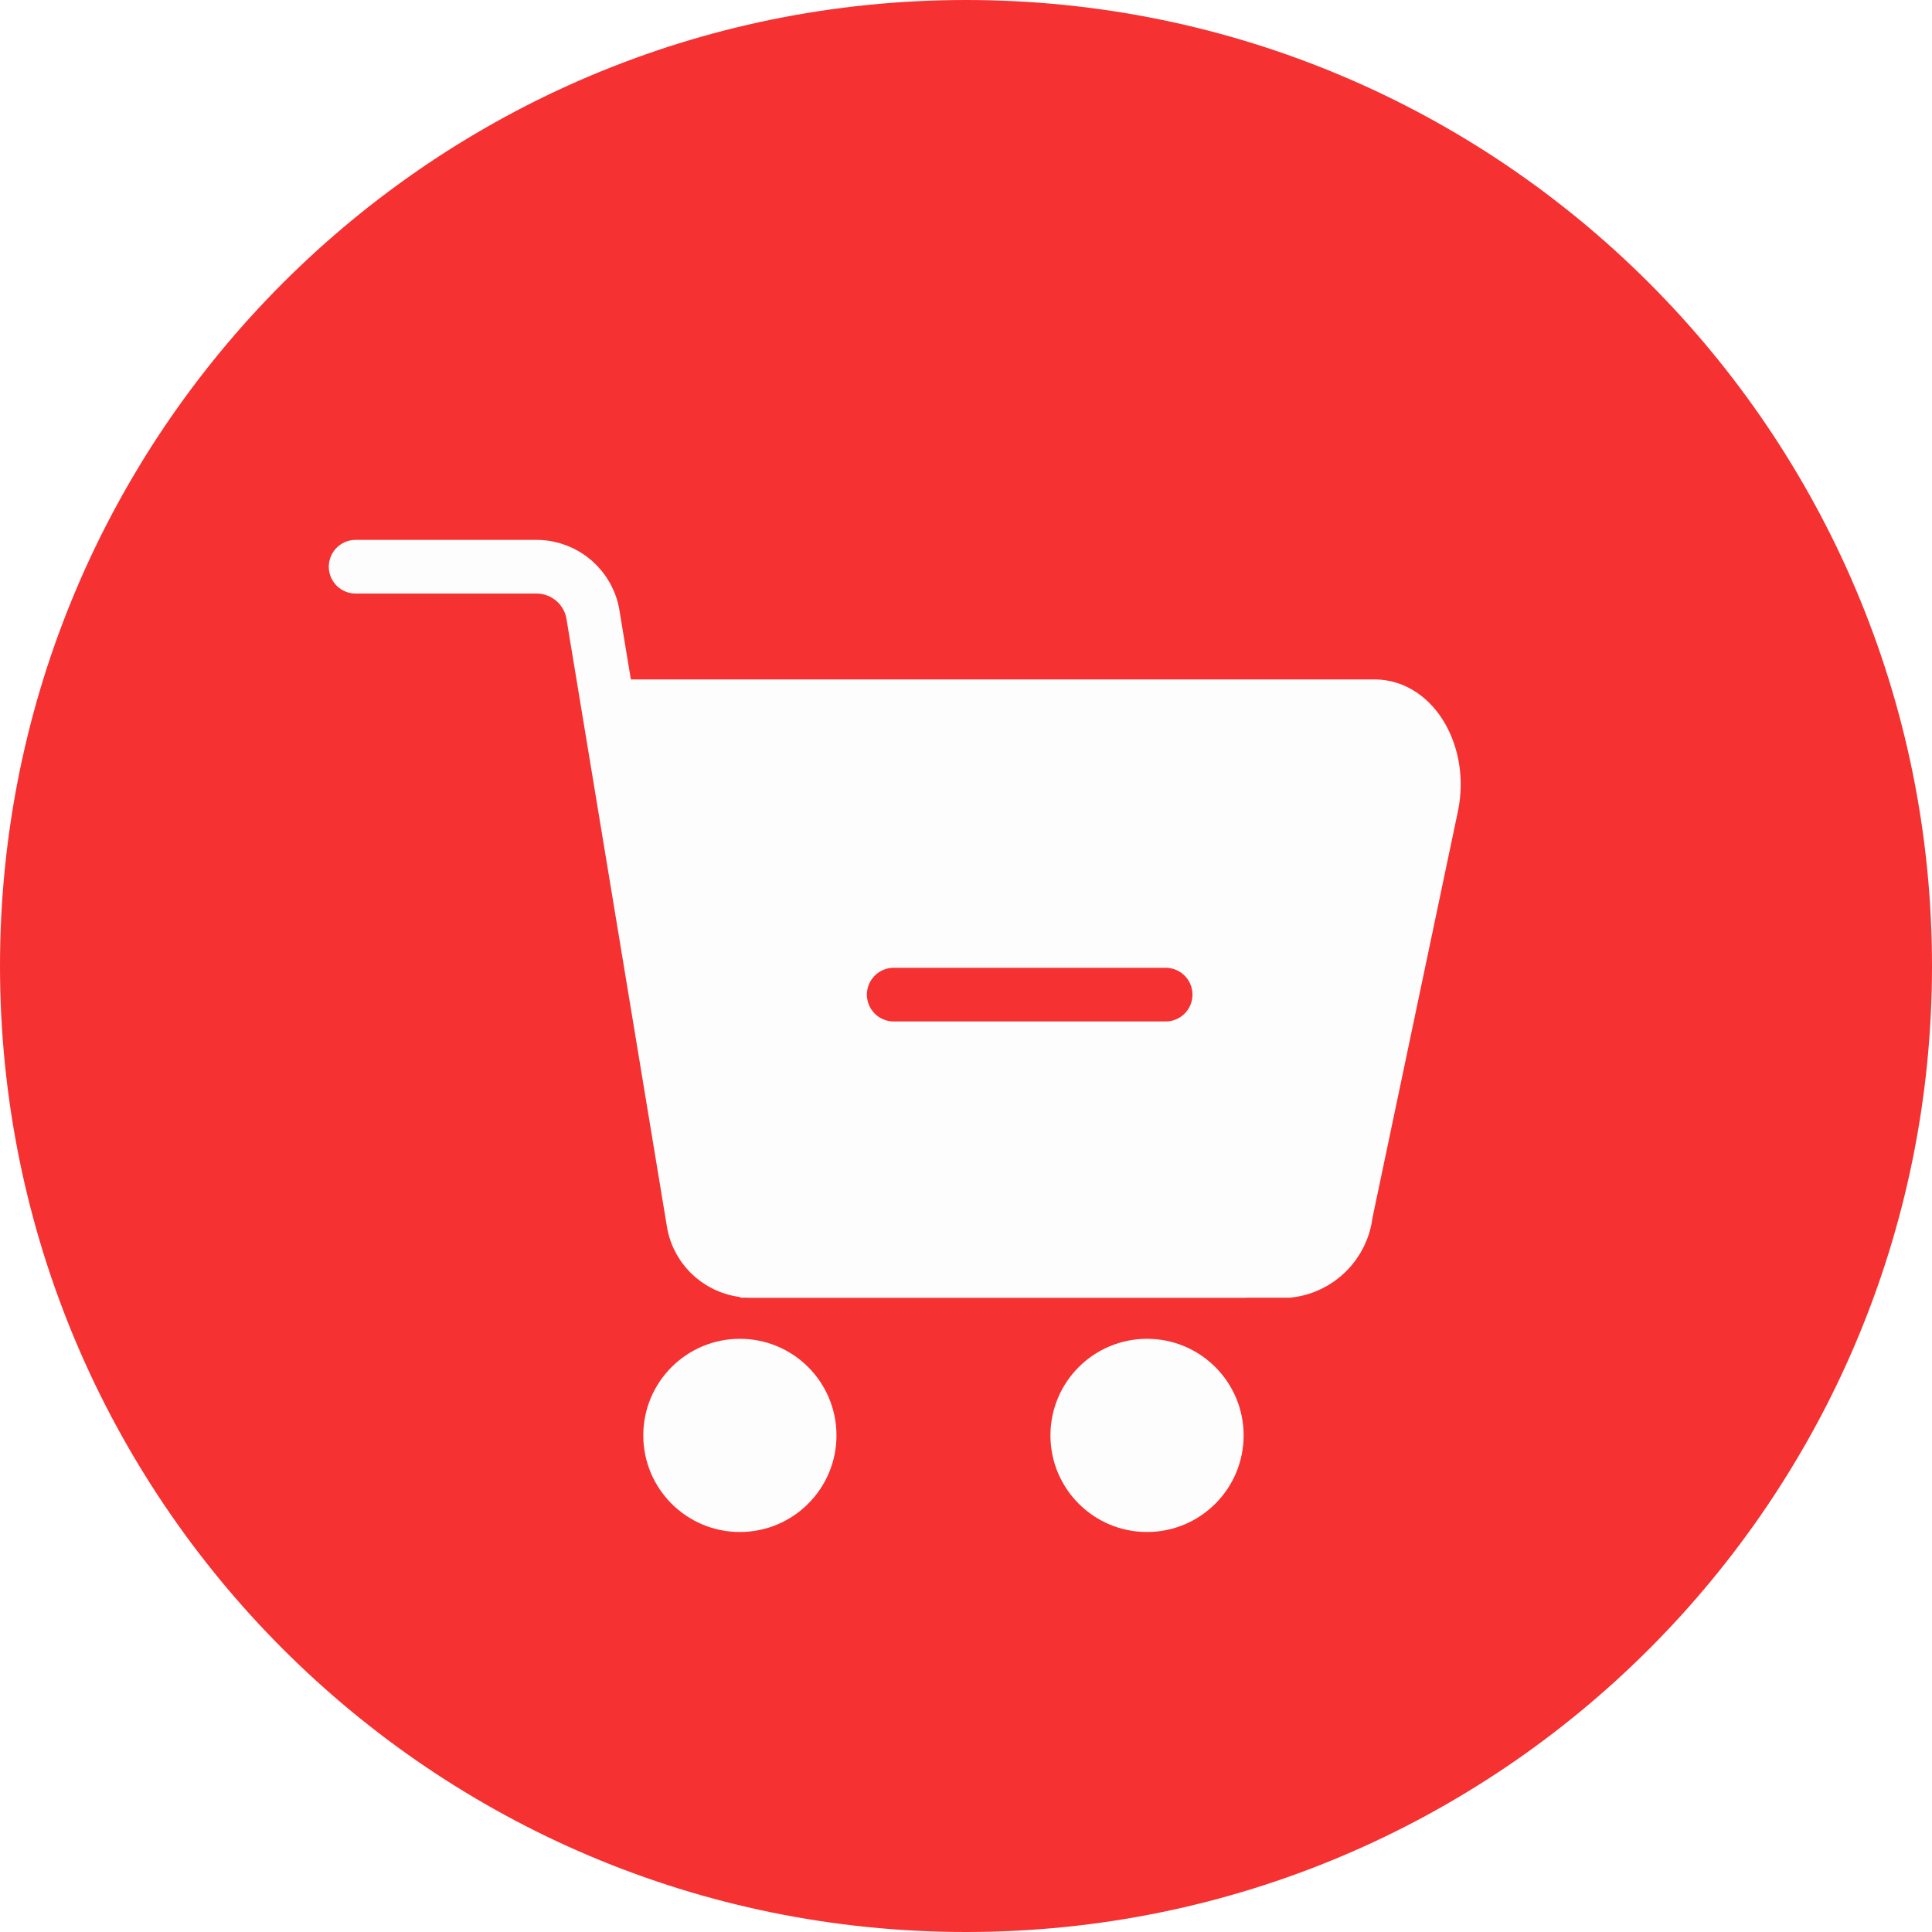
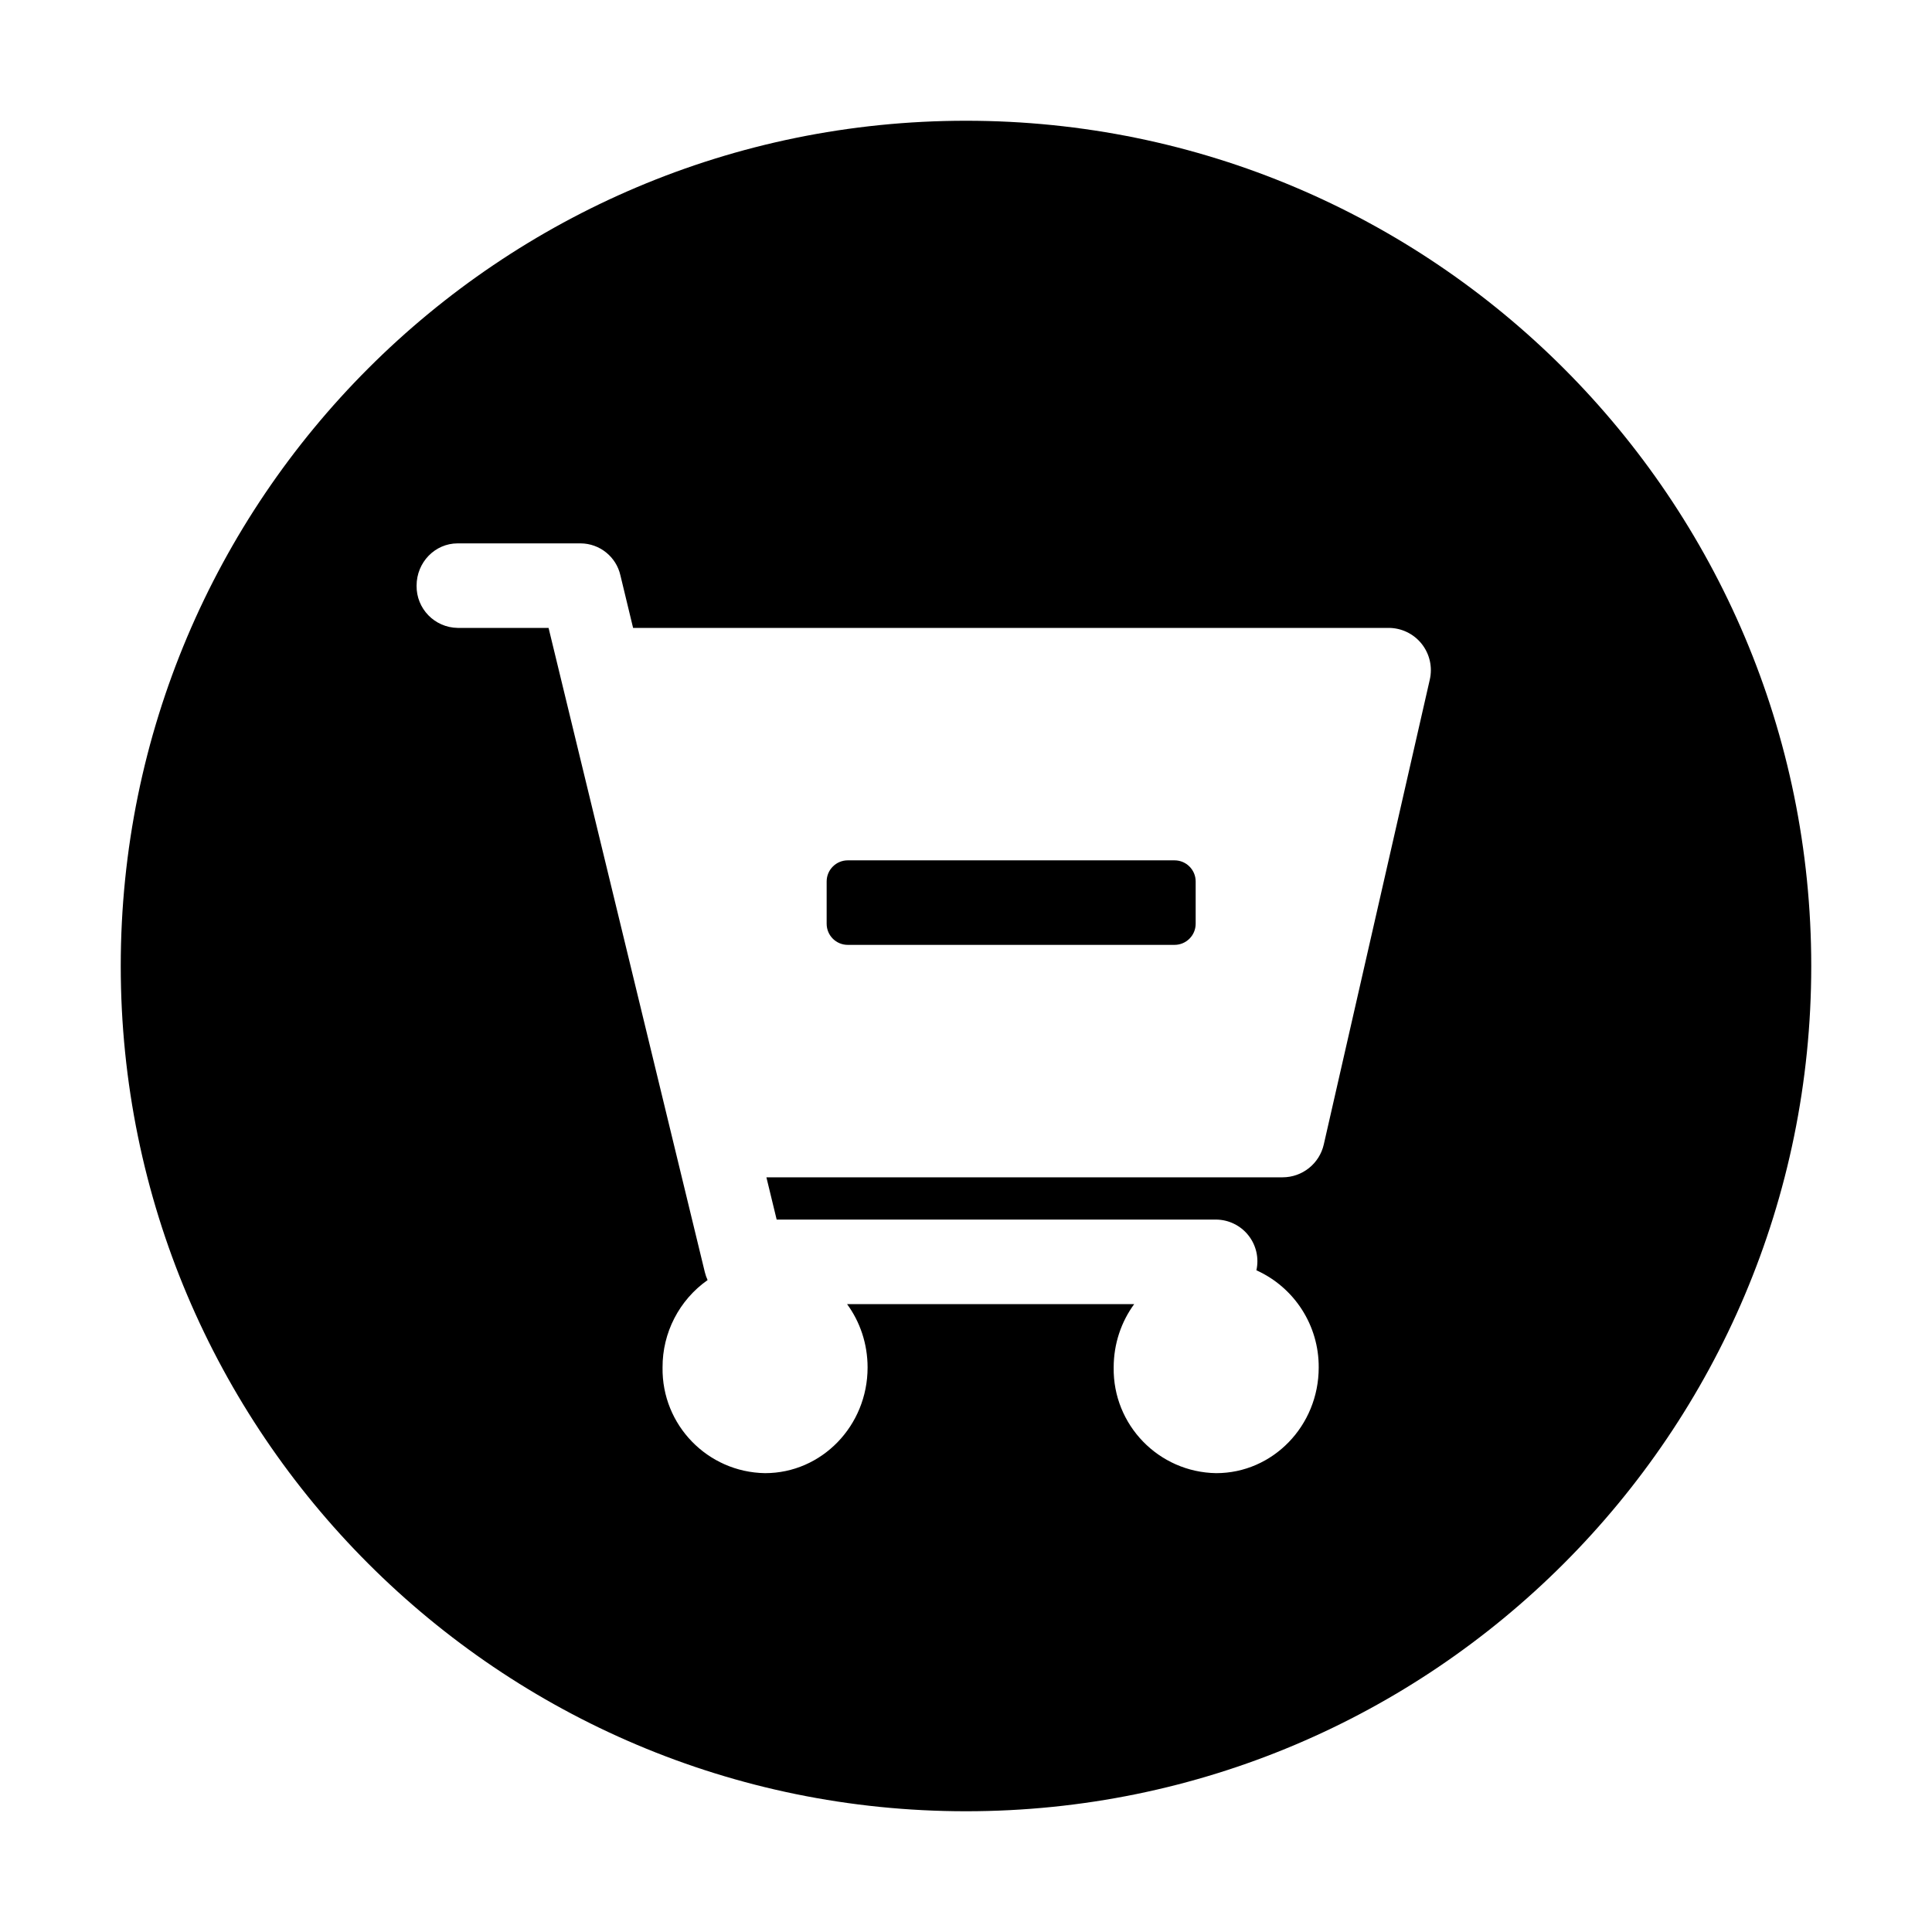
- <svg xmlns="http://www.w3.org/2000/svg" viewBox="0 0 27 27">
-   <circle cx="13.5" cy="13.5" r="13" fill="#F53131" stroke="#F53131" stroke-miterlimit="10" />
-   <path d="M4.97 7.92H7.5a.8.8 0 01.79.69l1.4 8.47a.81.81 0 00.8.68h6.91" fill="none" stroke="#fdfdfd" stroke-linecap="round" stroke-miterlimit="10" stroke-width=".75" />
-   <path d="M10.5 17.76h7.51a.91.91 0 00.8-.8l1.2-5.71c.14-.7-.25-1.38-.8-1.38H8.8l.93 7.16z" fill="#fdfdfd" stroke="#fdfdfd" stroke-miterlimit="10" stroke-width=".75" />
-   <circle cx="16.03" cy="20.06" r="1.35" fill="#fdfdfd" />
-   <circle cx="10.34" cy="20.06" r="1.35" fill="#fdfdfd" />
-   <path fill="none" stroke="#F53131" stroke-linecap="round" stroke-miterlimit="10" stroke-width=".75" d="M16.29 13.9h-3.8" />
+ <svg xmlns="http://www.w3.org/2000/svg" viewBox="0 0 16 16">
+   <path d="M8 15A7 7 0 108 1a7 7 0 000 14zM3.45 4.85c0-.193.152-.35.34-.35h1.019a.34.34 0 01.329.265l.105.435H11.5a.35.35 0 01.341.428l-.878 3.85a.35.35 0 01-.341.272H6.347l.085.35h3.64a.345.345 0 01.333.42.877.877 0 01.516.805c0 .483-.38.875-.849.875a.862.862 0 01-.849-.875c0-.197.063-.379.17-.525H7.015c.107.146.17.328.17.525 0 .483-.38.875-.849.875a.862.862 0 01-.849-.875.88.88 0 01.373-.724.368.368 0 01-.023-.066L4.543 5.2H3.79a.345.345 0 01-.34-.35zm3.571 2.275a.175.175 0 00-.175.175v.35c0 .097.078.175.175.175h2.706a.175.175 0 00.175-.175V7.3a.175.175 0 00-.175-.175H7.021z" fill-rule="evenodd" clip-rule="evenodd" />
</svg>
